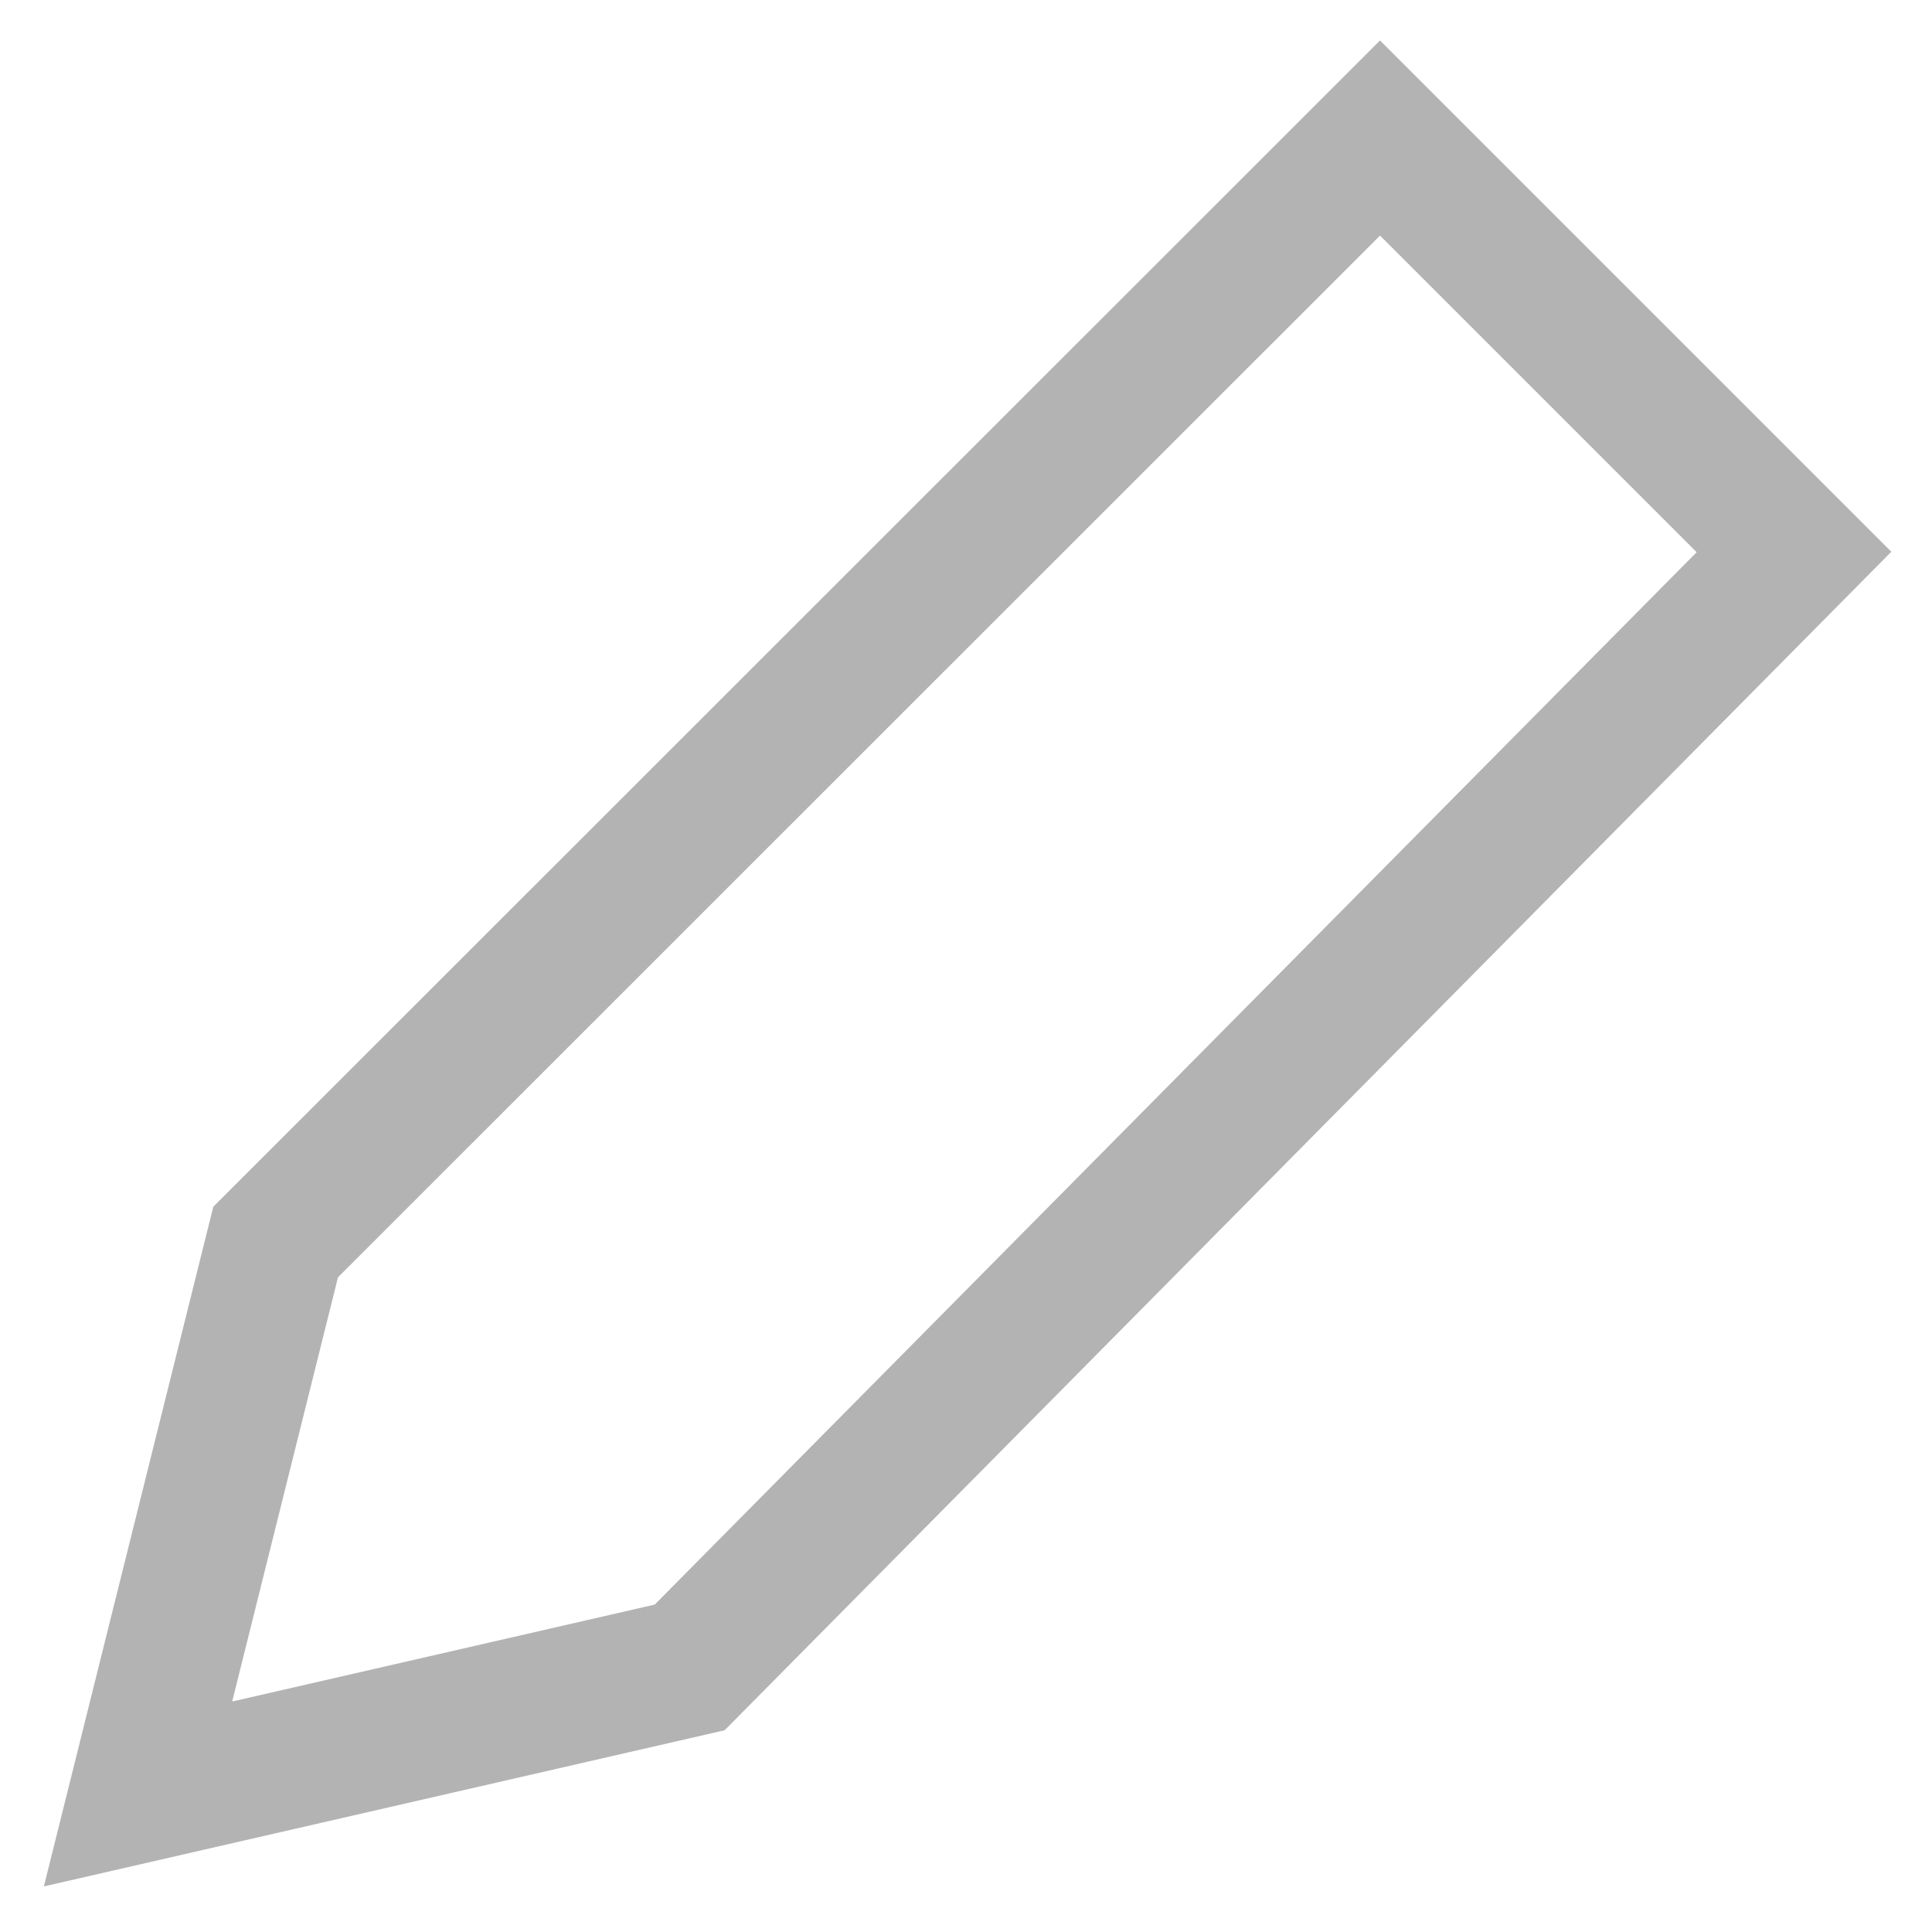
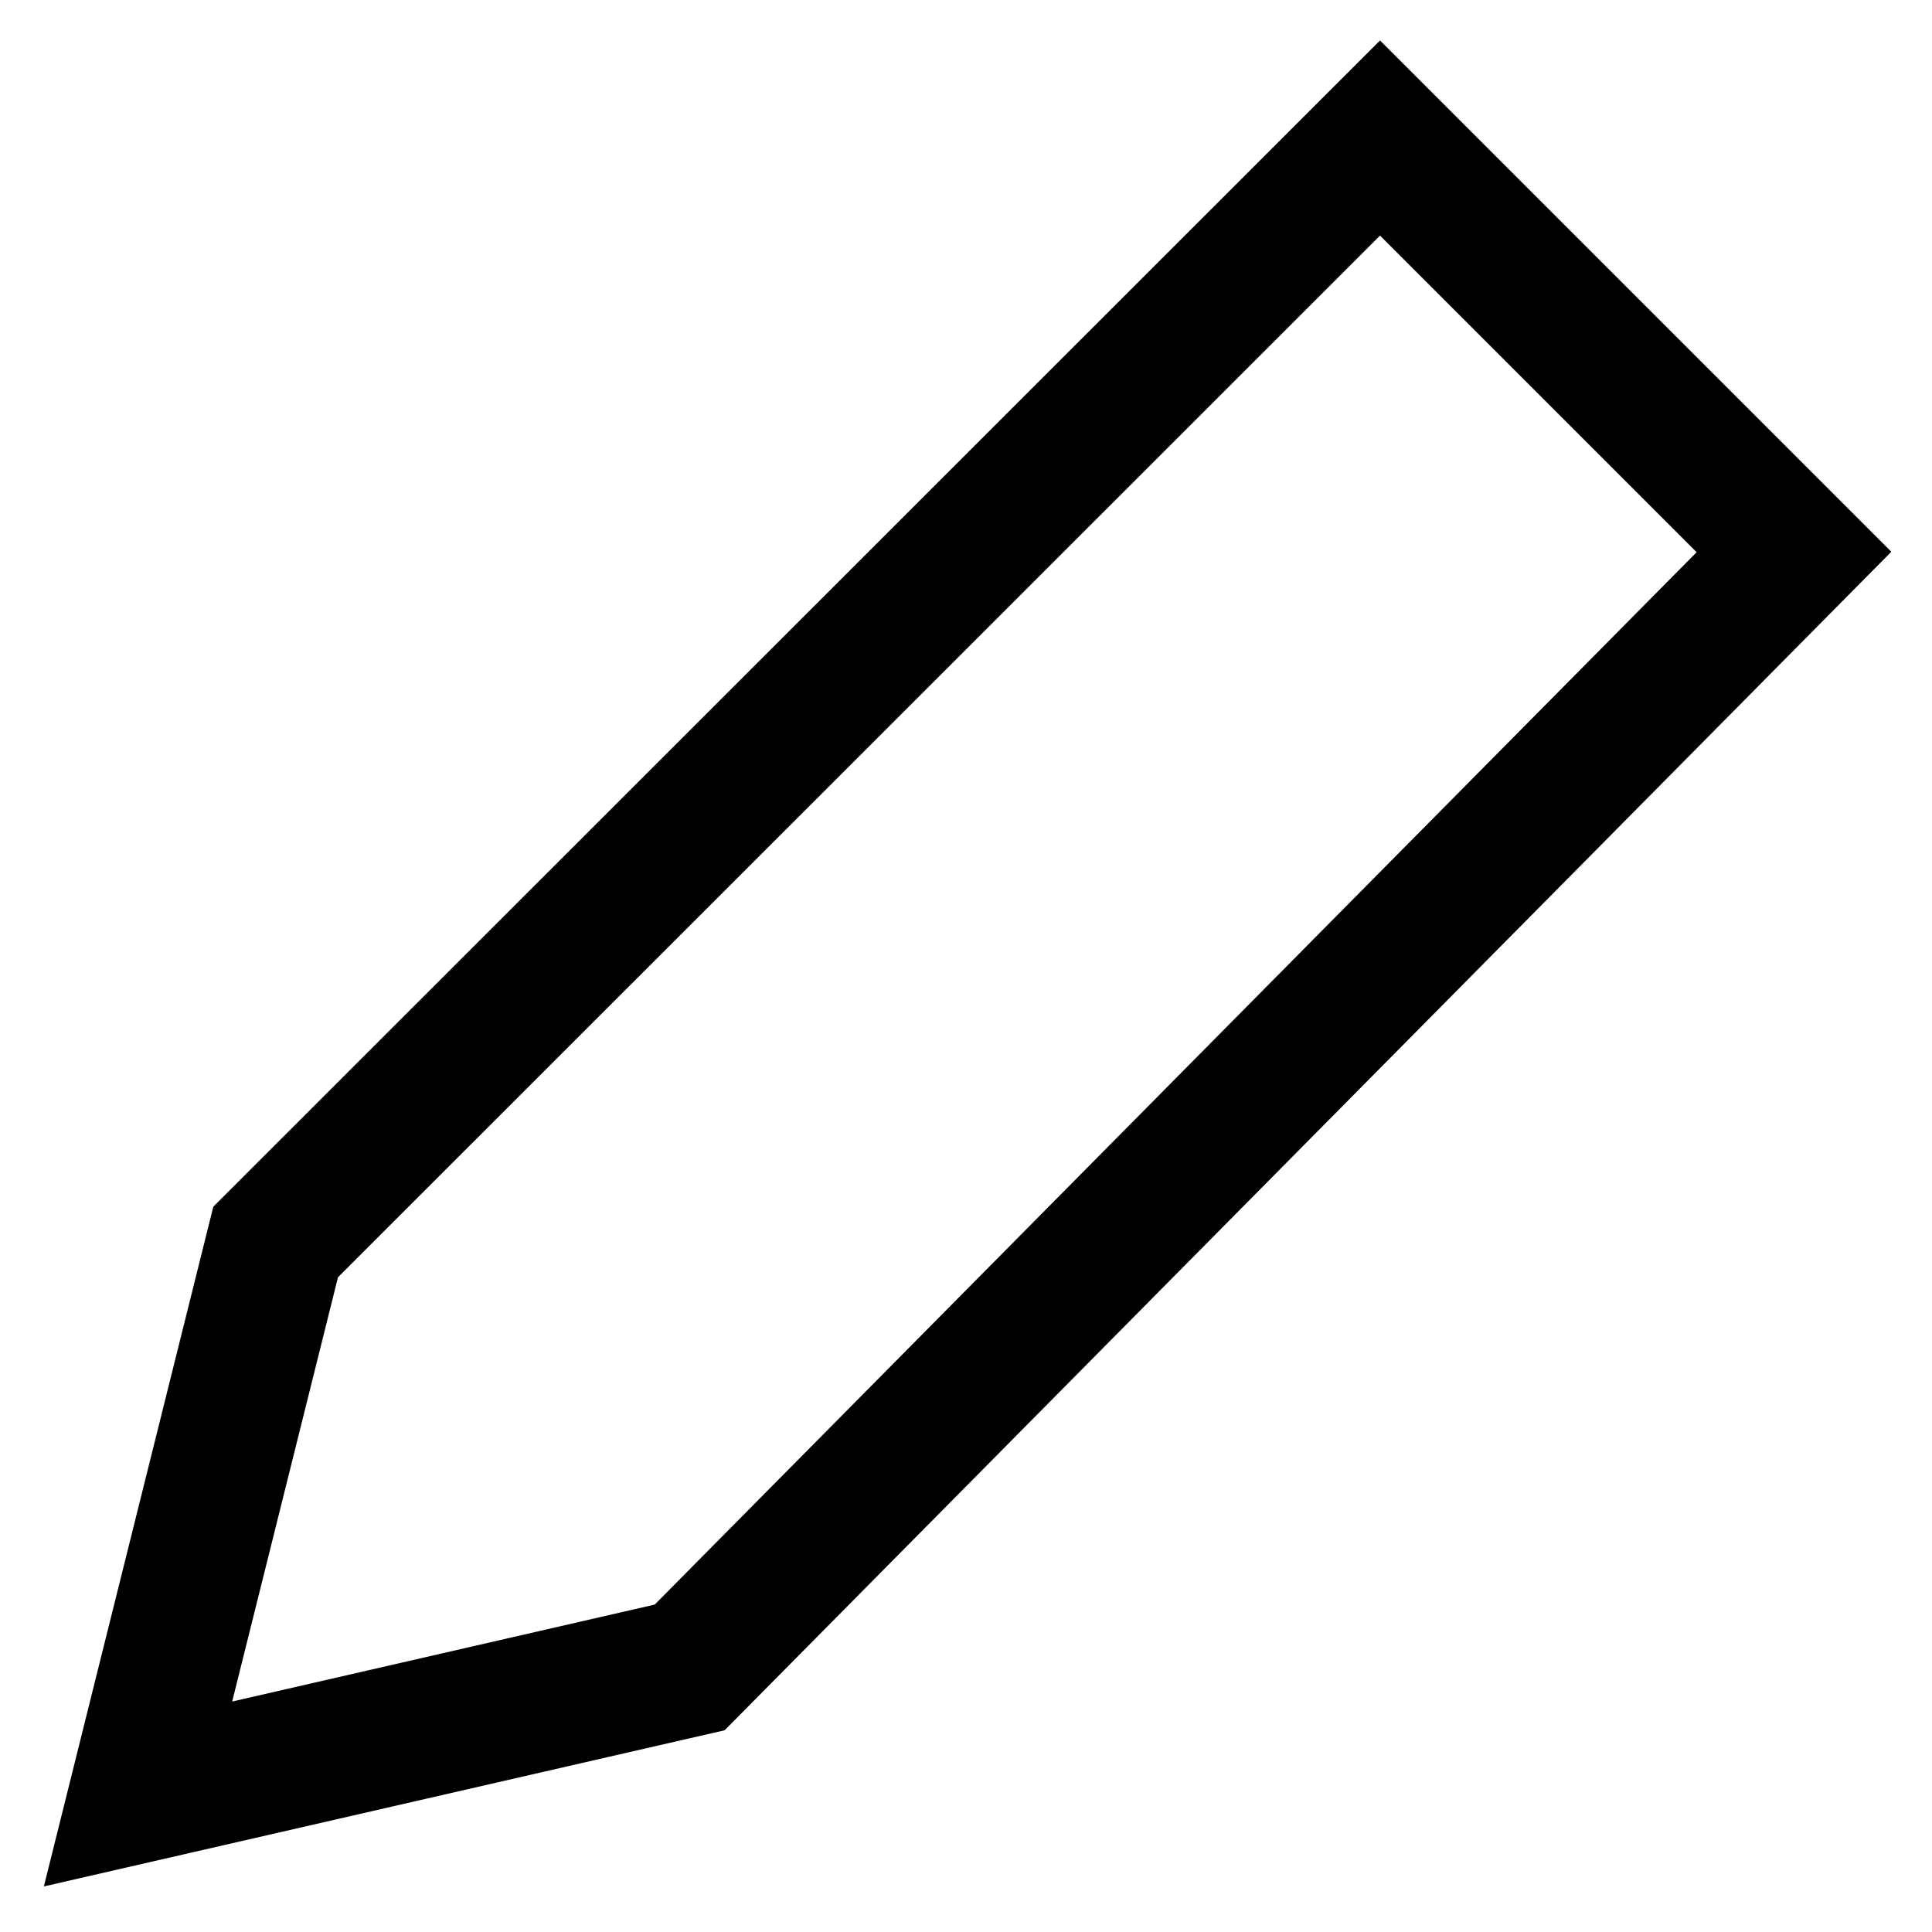
<svg xmlns="http://www.w3.org/2000/svg" width="17px" height="17px" viewBox="0 0 17 17" version="1.1">
  <defs />
-   <g id="ic-edit" stroke="none" stroke-width="1" fill="none" fill-rule="evenodd" opacity="0.3">
+   <g id="ic-edit" stroke="none" stroke-width="1" fill="none" fill-rule="evenodd" opacity="1">
    <g id="TCF-Participant---Discussion" transform="translate(-1113, -216)">
      <g id="discussion" transform="translate(240, 120)">
        <g transform="translate(0, 36)" id="topic-header">
          <g transform="translate(40, 40)">
            <g id="ic-edit-passive" transform="translate(832, 19)">
              <rect id="Rectangle" x="0" y="0" width="19" height="19" />
              <g id="edit" transform="translate(1, 1)" fill="#000000" fill-rule="nonzero">
                <path d="M16.642,4.855 L12.143,0.356 L1.877,10.618 L0.386,16.599 L6.376,15.225 L16.642,4.855 Z M2.043,14.972 L2.974,11.239 L12.143,2.073 L14.929,4.859 L5.761,14.119 L2.043,14.972 Z" id="Shape" />
              </g>
            </g>
          </g>
        </g>
      </g>
    </g>
  </g>
</svg>
